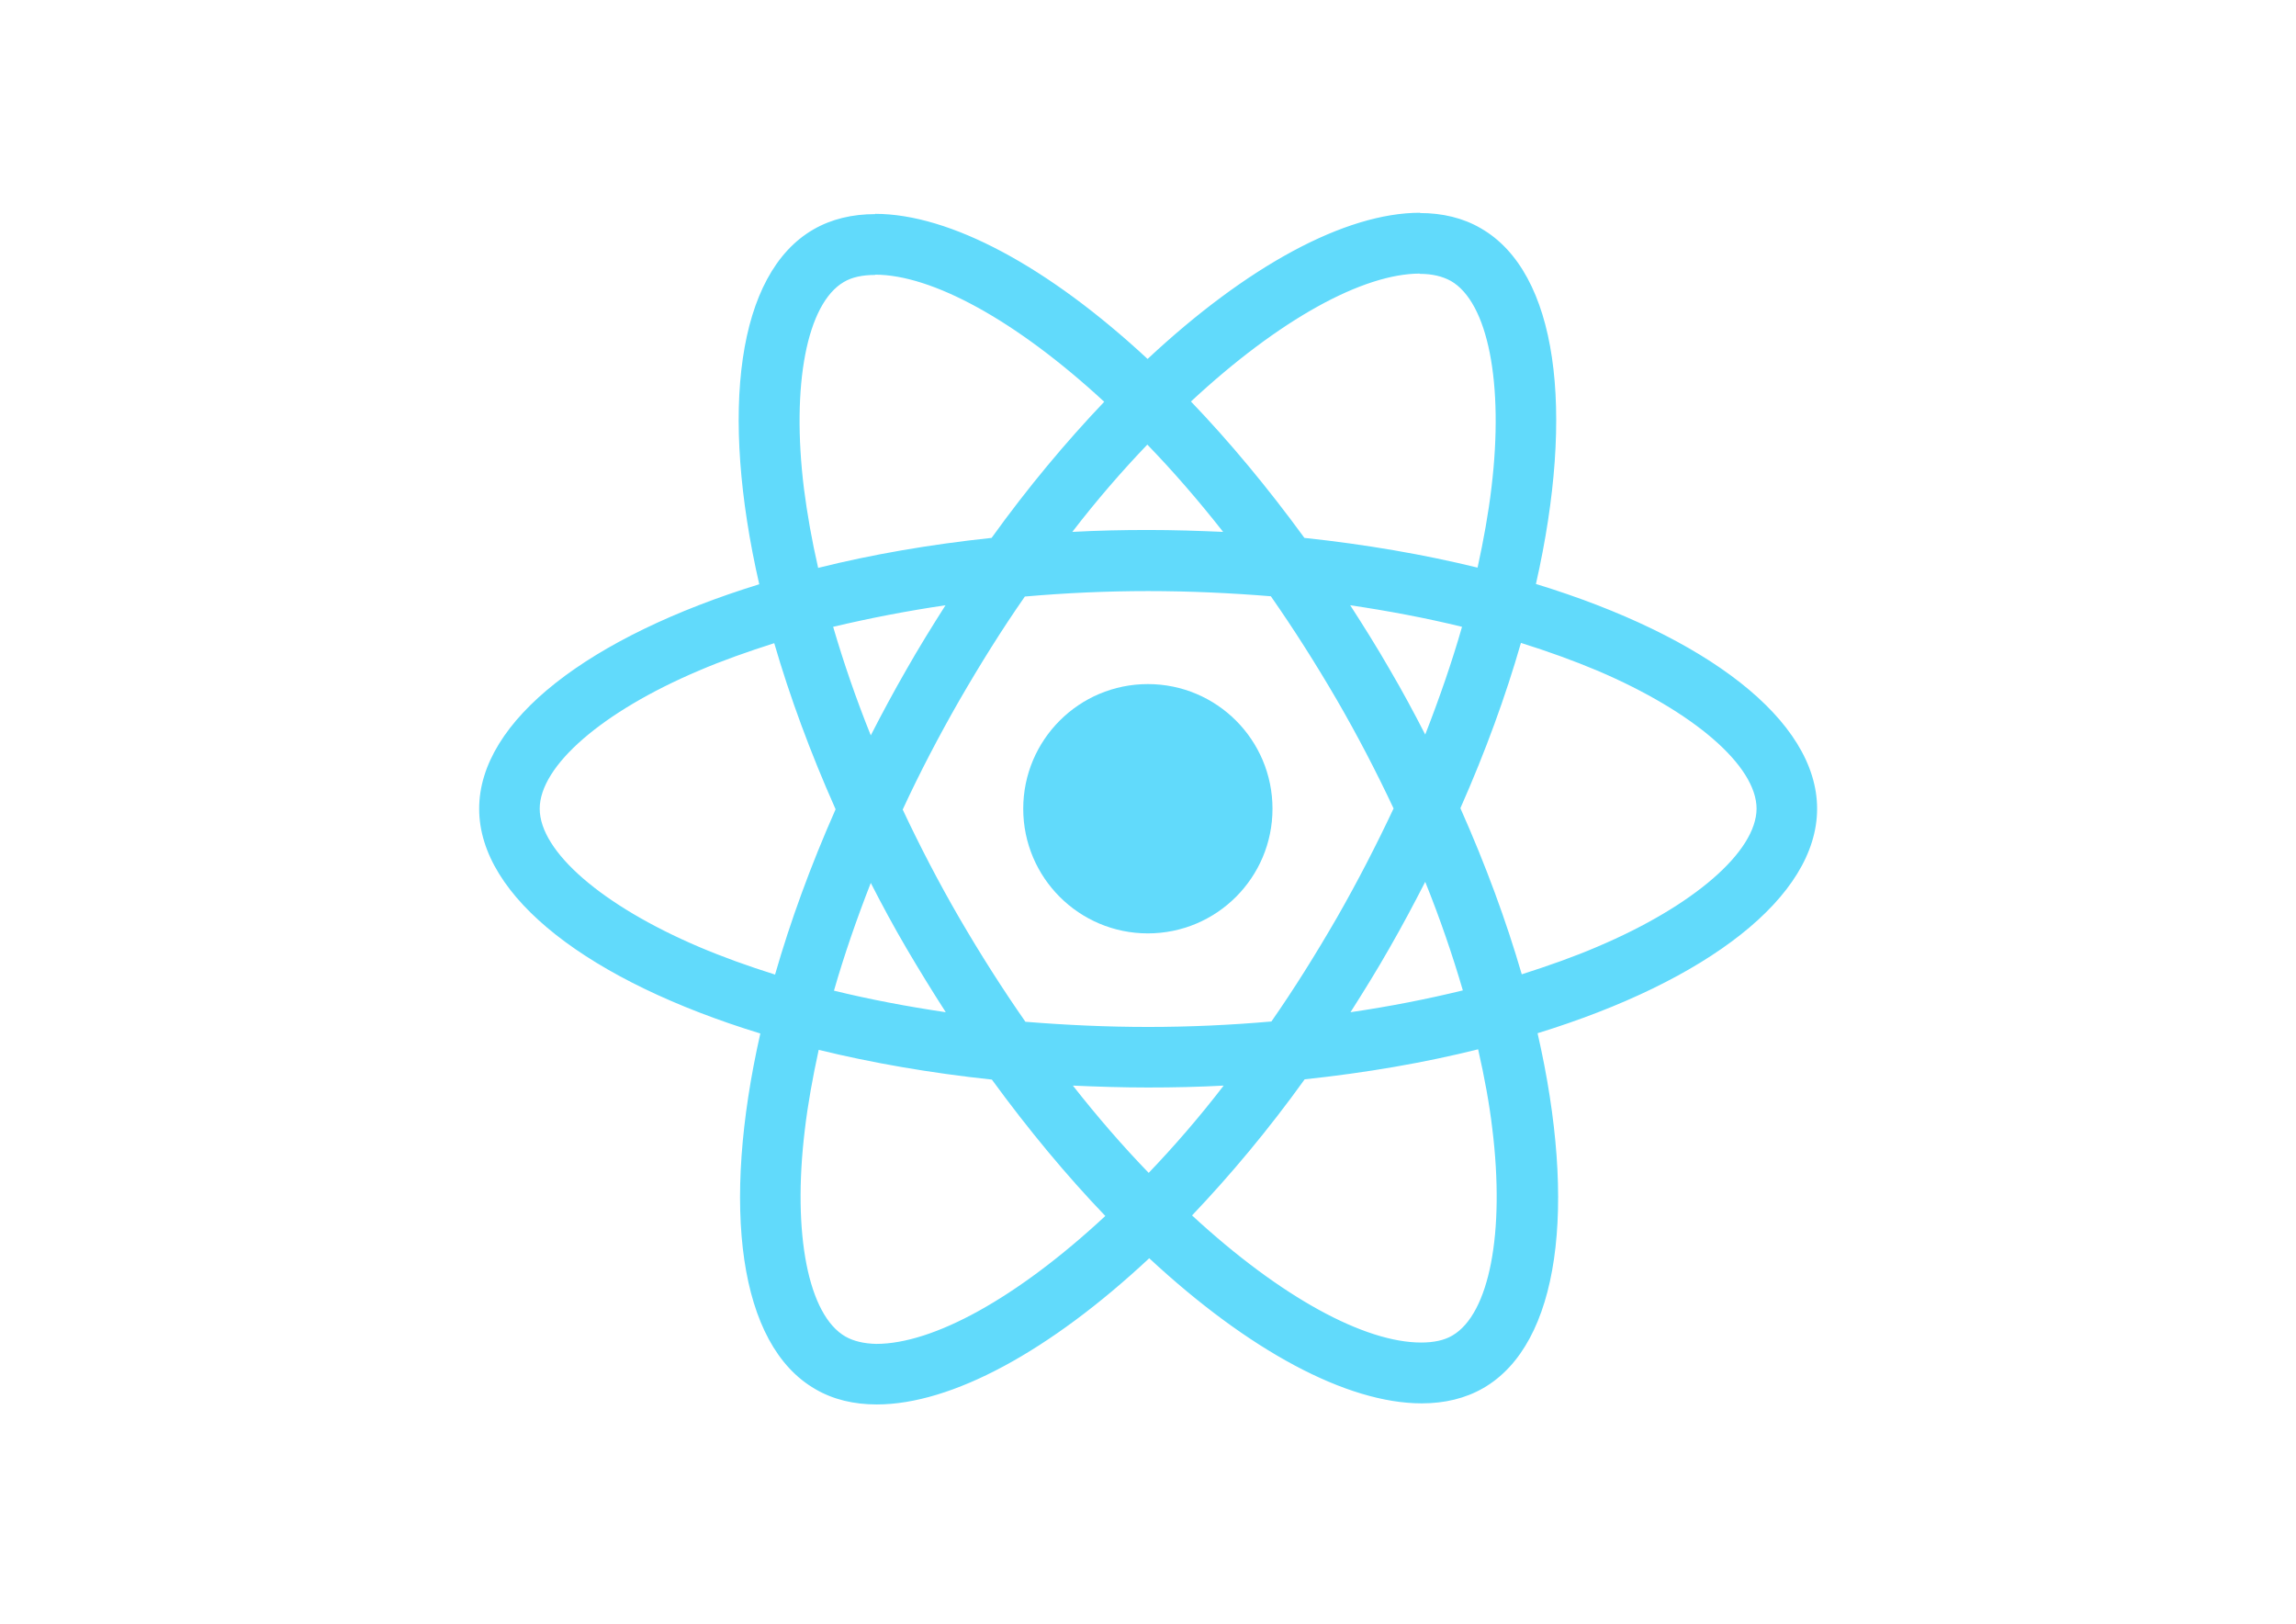
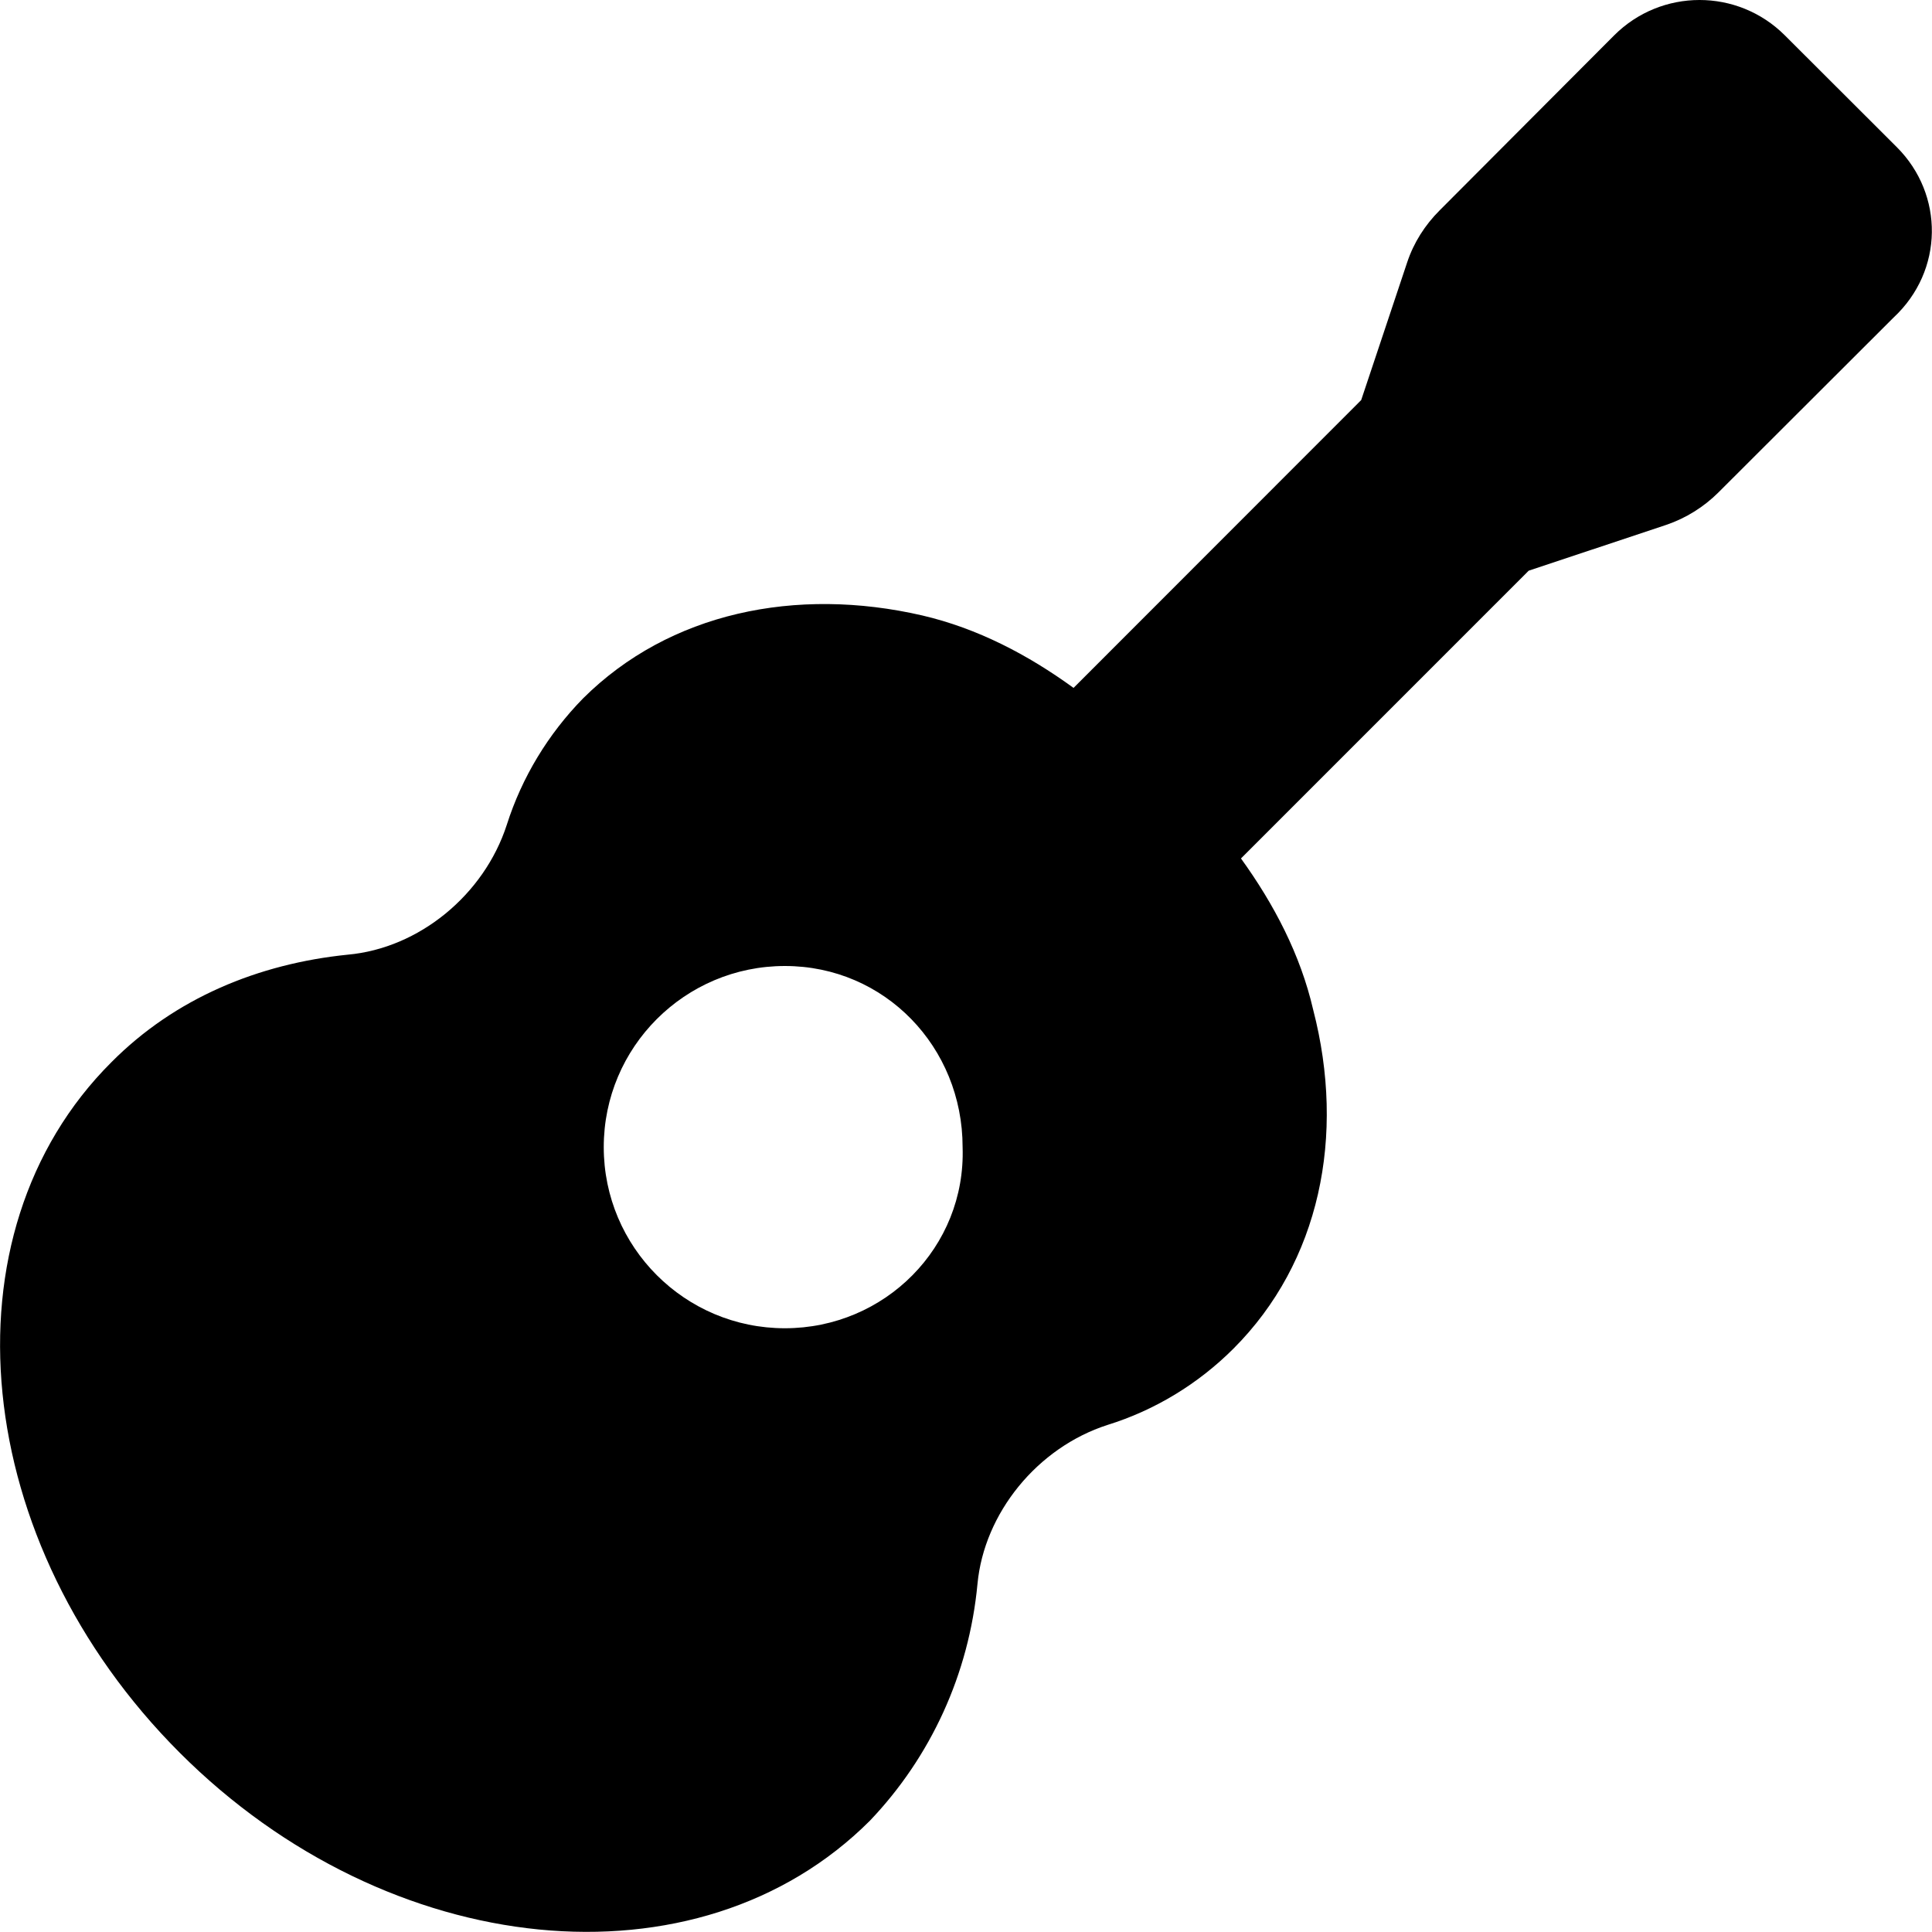
- <svg xmlns="http://www.w3.org/2000/svg" viewBox="0 0 841.9 595.3">
-   <g fill="#61DAFB">
-     <path d="M666.3 296.5c0-32.5-40.7-63.3-103.1-82.4 14.4-63.6 8-114.2-20.2-130.4-6.5-3.8-14.1-5.6-22.4-5.6v22.3c4.6 0 8.3.9 11.4 2.6 13.6 7.8 19.5 37.5 14.9 75.7-1.1 9.4-2.9 19.3-5.1 29.4-19.6-4.8-41-8.5-63.5-10.9-13.5-18.5-27.5-35.3-41.6-50 32.6-30.3 63.2-46.9 84-46.9V78c-27.5 0-63.5 19.6-99.9 53.6-36.4-33.8-72.4-53.2-99.9-53.2v22.3c20.7 0 51.4 16.5 84 46.6-14 14.7-28 31.4-41.3 49.9-22.6 2.4-44 6.1-63.6 11-2.3-10-4-19.7-5.2-29-4.7-38.2 1.1-67.9 14.6-75.8 3-1.8 6.9-2.6 11.5-2.6V78.5c-8.4 0-16 1.8-22.6 5.6-28.1 16.2-34.4 66.7-19.9 130.1-62.2 19.2-102.7 49.9-102.7 82.3 0 32.5 40.7 63.3 103.1 82.4-14.4 63.6-8 114.2 20.2 130.4 6.5 3.8 14.1 5.6 22.5 5.6 27.5 0 63.5-19.6 99.9-53.6 36.4 33.8 72.4 53.2 99.9 53.2 8.4 0 16-1.8 22.6-5.6 28.1-16.2 34.4-66.7 19.9-130.1 62-19.1 102.5-49.9 102.5-82.3zm-130.2-66.7c-3.7 12.9-8.3 26.2-13.5 39.5-4.1-8-8.4-16-13.1-24-4.6-8-9.5-15.8-14.4-23.4 14.2 2.1 27.9 4.7 41 7.9zm-45.8 106.5c-7.8 13.5-15.8 26.3-24.1 38.2-14.9 1.3-30 2-45.2 2-15.1 0-30.2-.7-45-1.9-8.3-11.9-16.4-24.6-24.2-38-7.6-13.1-14.5-26.4-20.8-39.8 6.2-13.4 13.2-26.8 20.7-39.9 7.8-13.5 15.8-26.3 24.1-38.2 14.9-1.3 30-2 45.2-2 15.1 0 30.2.7 45 1.9 8.3 11.9 16.4 24.6 24.2 38 7.6 13.1 14.5 26.4 20.8 39.8-6.3 13.4-13.2 26.8-20.7 39.9zm32.3-13c5.4 13.4 10 26.8 13.8 39.8-13.1 3.2-26.9 5.9-41.2 8 4.9-7.7 9.8-15.6 14.4-23.7 4.6-8 8.9-16.1 13-24.1zM421.2 430c-9.3-9.6-18.6-20.3-27.8-32 9 .4 18.2.7 27.5.7 9.4 0 18.7-.2 27.8-.7-9 11.7-18.3 22.4-27.5 32zm-74.4-58.9c-14.2-2.1-27.9-4.7-41-7.9 3.7-12.9 8.3-26.2 13.5-39.5 4.1 8 8.4 16 13.1 24 4.7 8 9.5 15.8 14.4 23.4zM420.7 163c9.3 9.6 18.6 20.3 27.8 32-9-.4-18.2-.7-27.5-.7-9.4 0-18.7.2-27.8.7 9-11.7 18.3-22.4 27.5-32zm-74 58.9c-4.9 7.7-9.8 15.6-14.4 23.7-4.6 8-8.9 16-13 24-5.4-13.4-10-26.8-13.8-39.8 13.1-3.1 26.9-5.8 41.2-7.9zm-90.5 125.2c-35.4-15.1-58.3-34.9-58.3-50.6 0-15.7 22.9-35.6 58.3-50.6 8.6-3.7 18-7 27.7-10.1 5.7 19.6 13.2 40 22.5 60.9-9.2 20.8-16.6 41.1-22.2 60.6-9.9-3.1-19.3-6.5-28-10.2zM310 490c-13.6-7.8-19.5-37.5-14.9-75.7 1.1-9.4 2.9-19.3 5.1-29.4 19.6 4.8 41 8.5 63.5 10.9 13.5 18.5 27.5 35.3 41.6 50-32.6 30.3-63.2 46.9-84 46.9-4.5-.1-8.3-1-11.3-2.7zm237.2-76.2c4.7 38.2-1.1 67.9-14.6 75.8-3 1.8-6.9 2.6-11.5 2.6-20.7 0-51.4-16.5-84-46.6 14-14.7 28-31.4 41.3-49.9 22.6-2.4 44-6.1 63.6-11 2.3 10.1 4.1 19.8 5.2 29.1zm38.5-66.7c-8.6 3.7-18 7-27.7 10.1-5.7-19.6-13.2-40-22.5-60.9 9.2-20.8 16.6-41.1 22.2-60.6 9.9 3.1 19.3 6.5 28.1 10.2 35.4 15.1 58.3 34.9 58.3 50.6-.1 15.7-23 35.6-58.4 50.6zM320.8 78.4z" />
-     <circle cx="420.9" cy="296.5" r="45.7" />
-     <path d="M520.5 78.1z" />
-   </g>
+ <svg xmlns="http://www.w3.org/2000/svg" viewBox="0 0 512 512">
+   <path d="M502.7 39.02L473 9.37c-12.5-12.5-32.74-12.49-45.24 .011l-46.24 46.37c-3.875 3.875-6.848 8.506-8.598 13.76l-12.19 36.51L284.5 182.3C272.4 173.5 259 166.5 244.4 163.1C211 155.4 177.4 162.3 154.5 185.1C145.3 194.5 138.3 206 134.3 218.6C128.3 237.1 111.1 251.3 92.14 253C68.52 255.4 46.39 264.5 29.52 281.5c-45.62 45.5-37.38 127.5 18.12 183c55.37 55.38 137.4 63.51 182.9 18c16.1-16.88 26.25-38.85 28.5-62.72c1.75-18.75 15.84-36.16 34.47-42.16c12.5-3.875 24.03-10.87 33.4-20.25c22.87-22.88 29.75-56.38 21.1-89.76c-3.375-14.63-10.39-27.99-19.14-40.11l76.25-76.26l36.53-12.17c5.125-1.75 9.894-4.715 13.77-8.59l46.36-46.29C515.2 71.72 515.2 51.52 502.7 39.02zM208 352c-26.5 0-48-21.5-48-48c0-26.5 21.5-48 48-48s47.1 21.5 47.1 48C256 330.5 234.5 352 208 352z" />
</svg>
